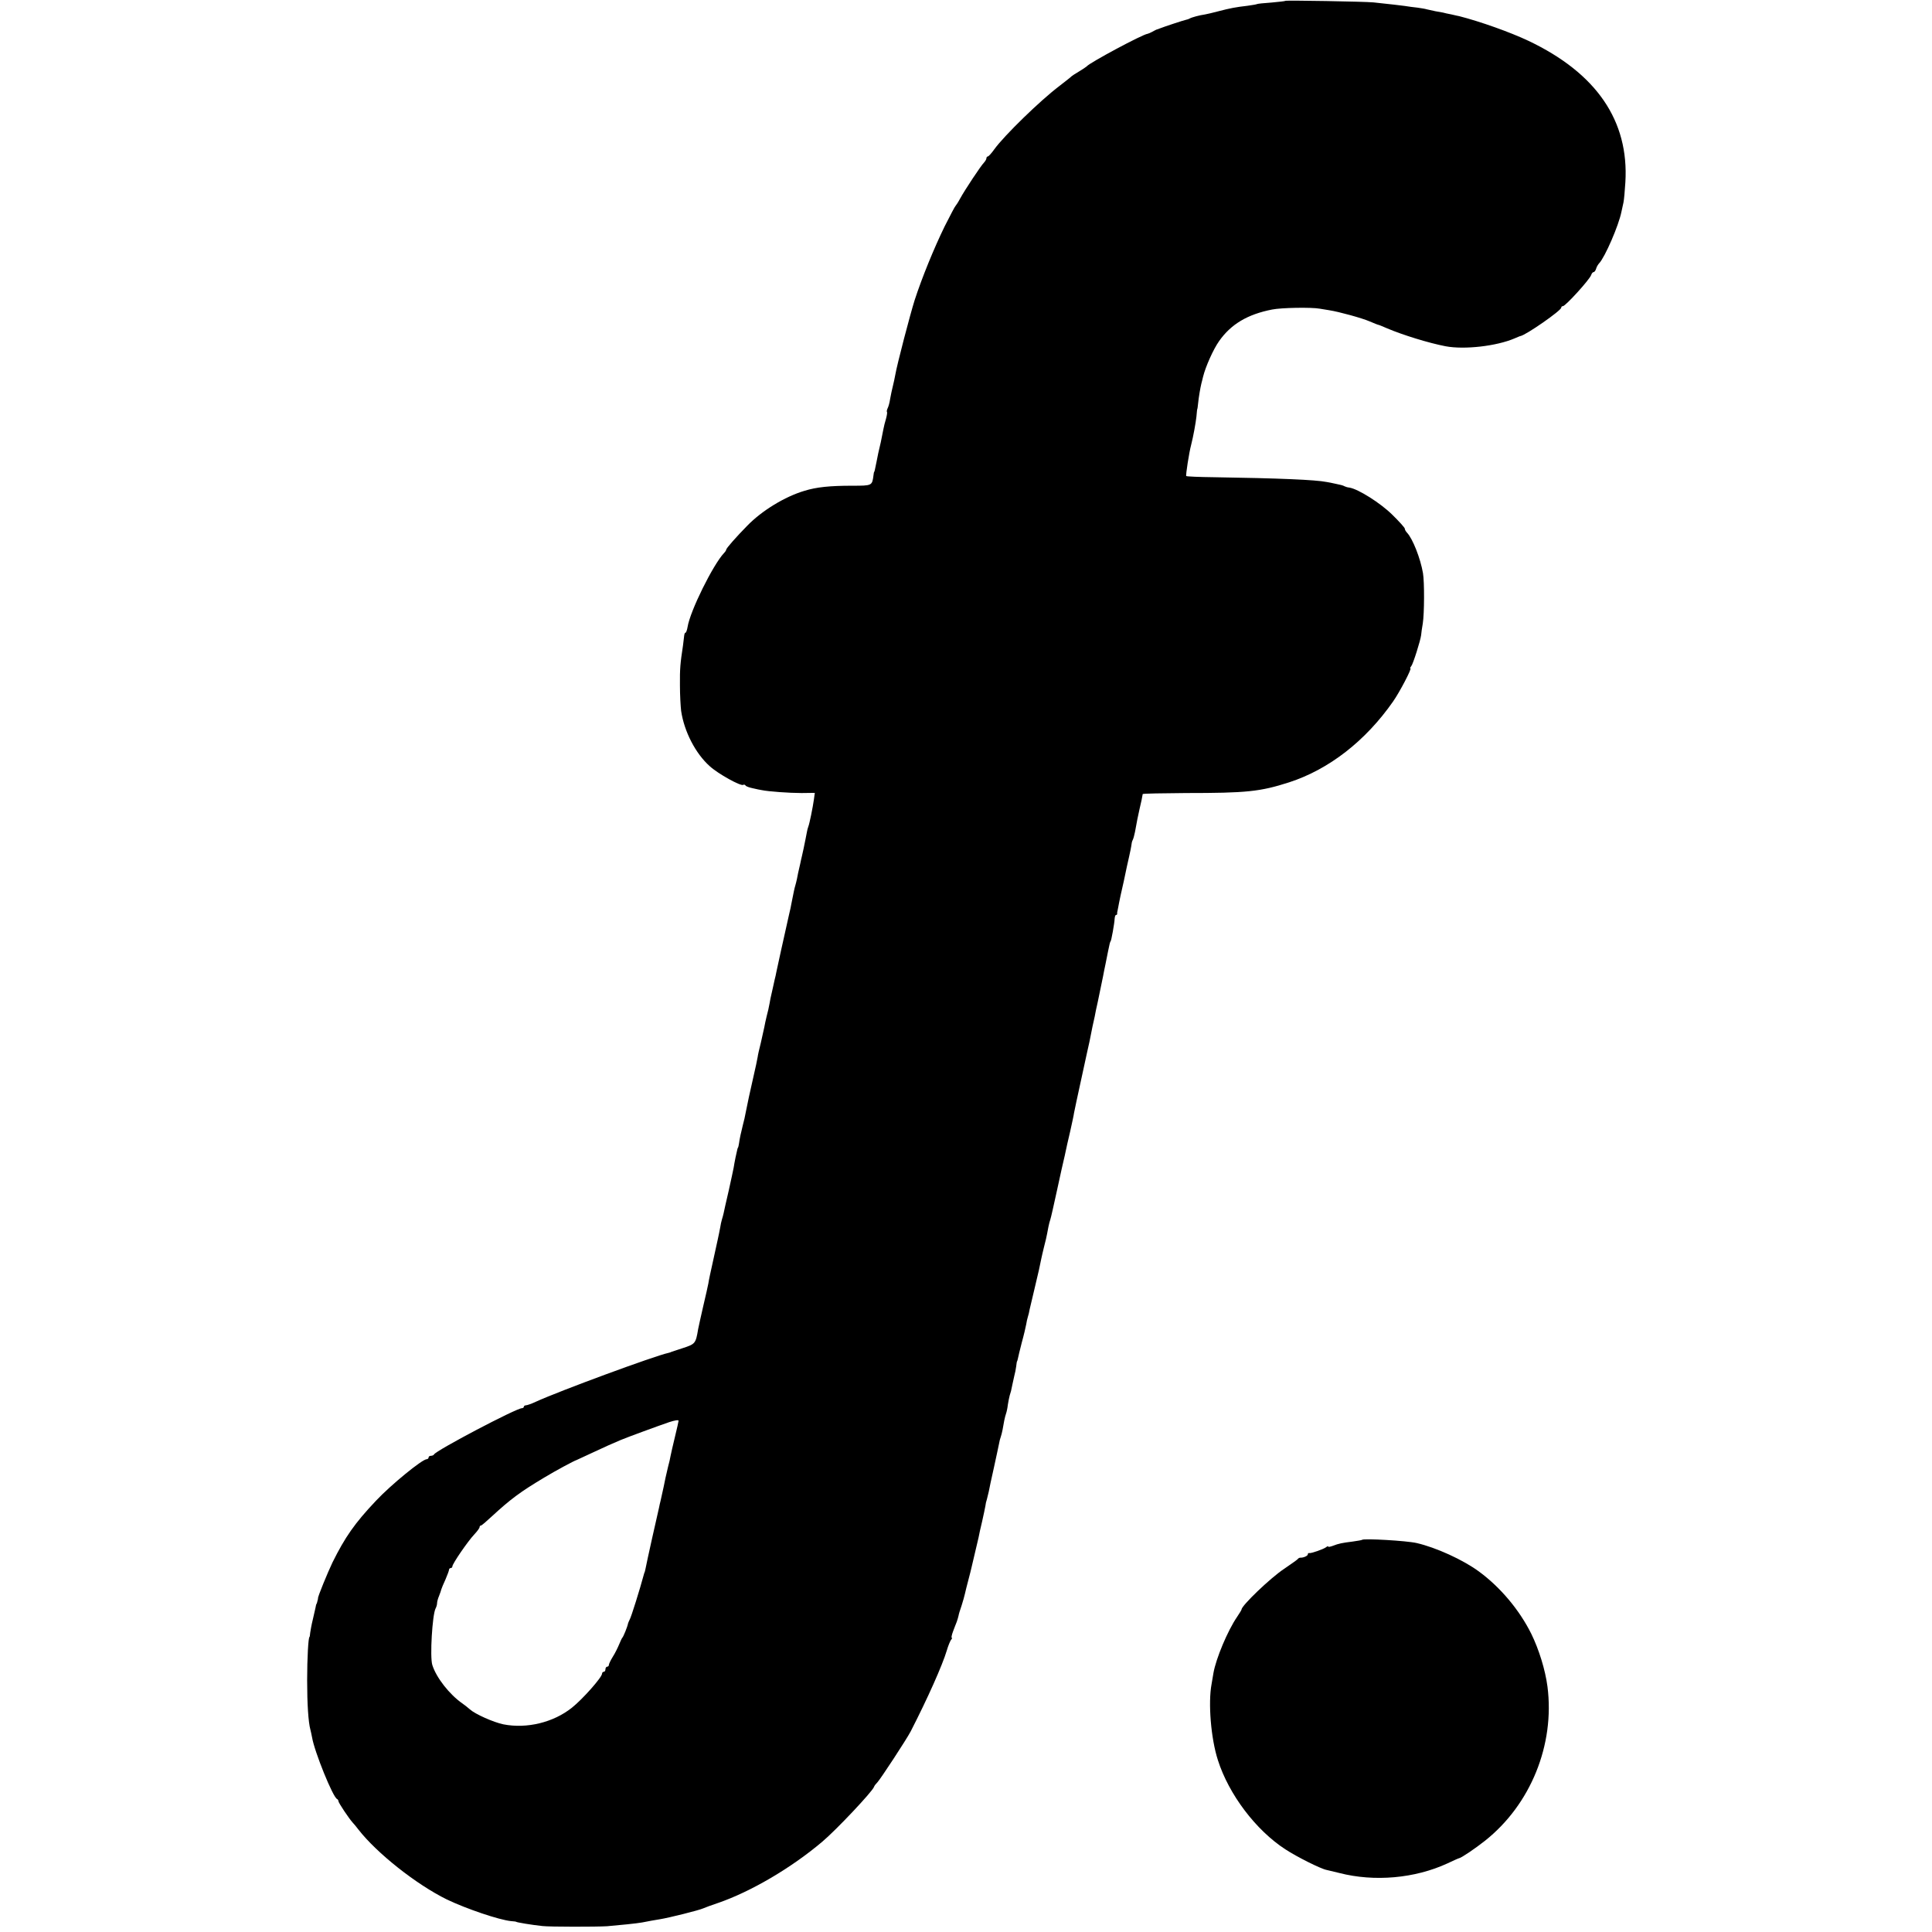
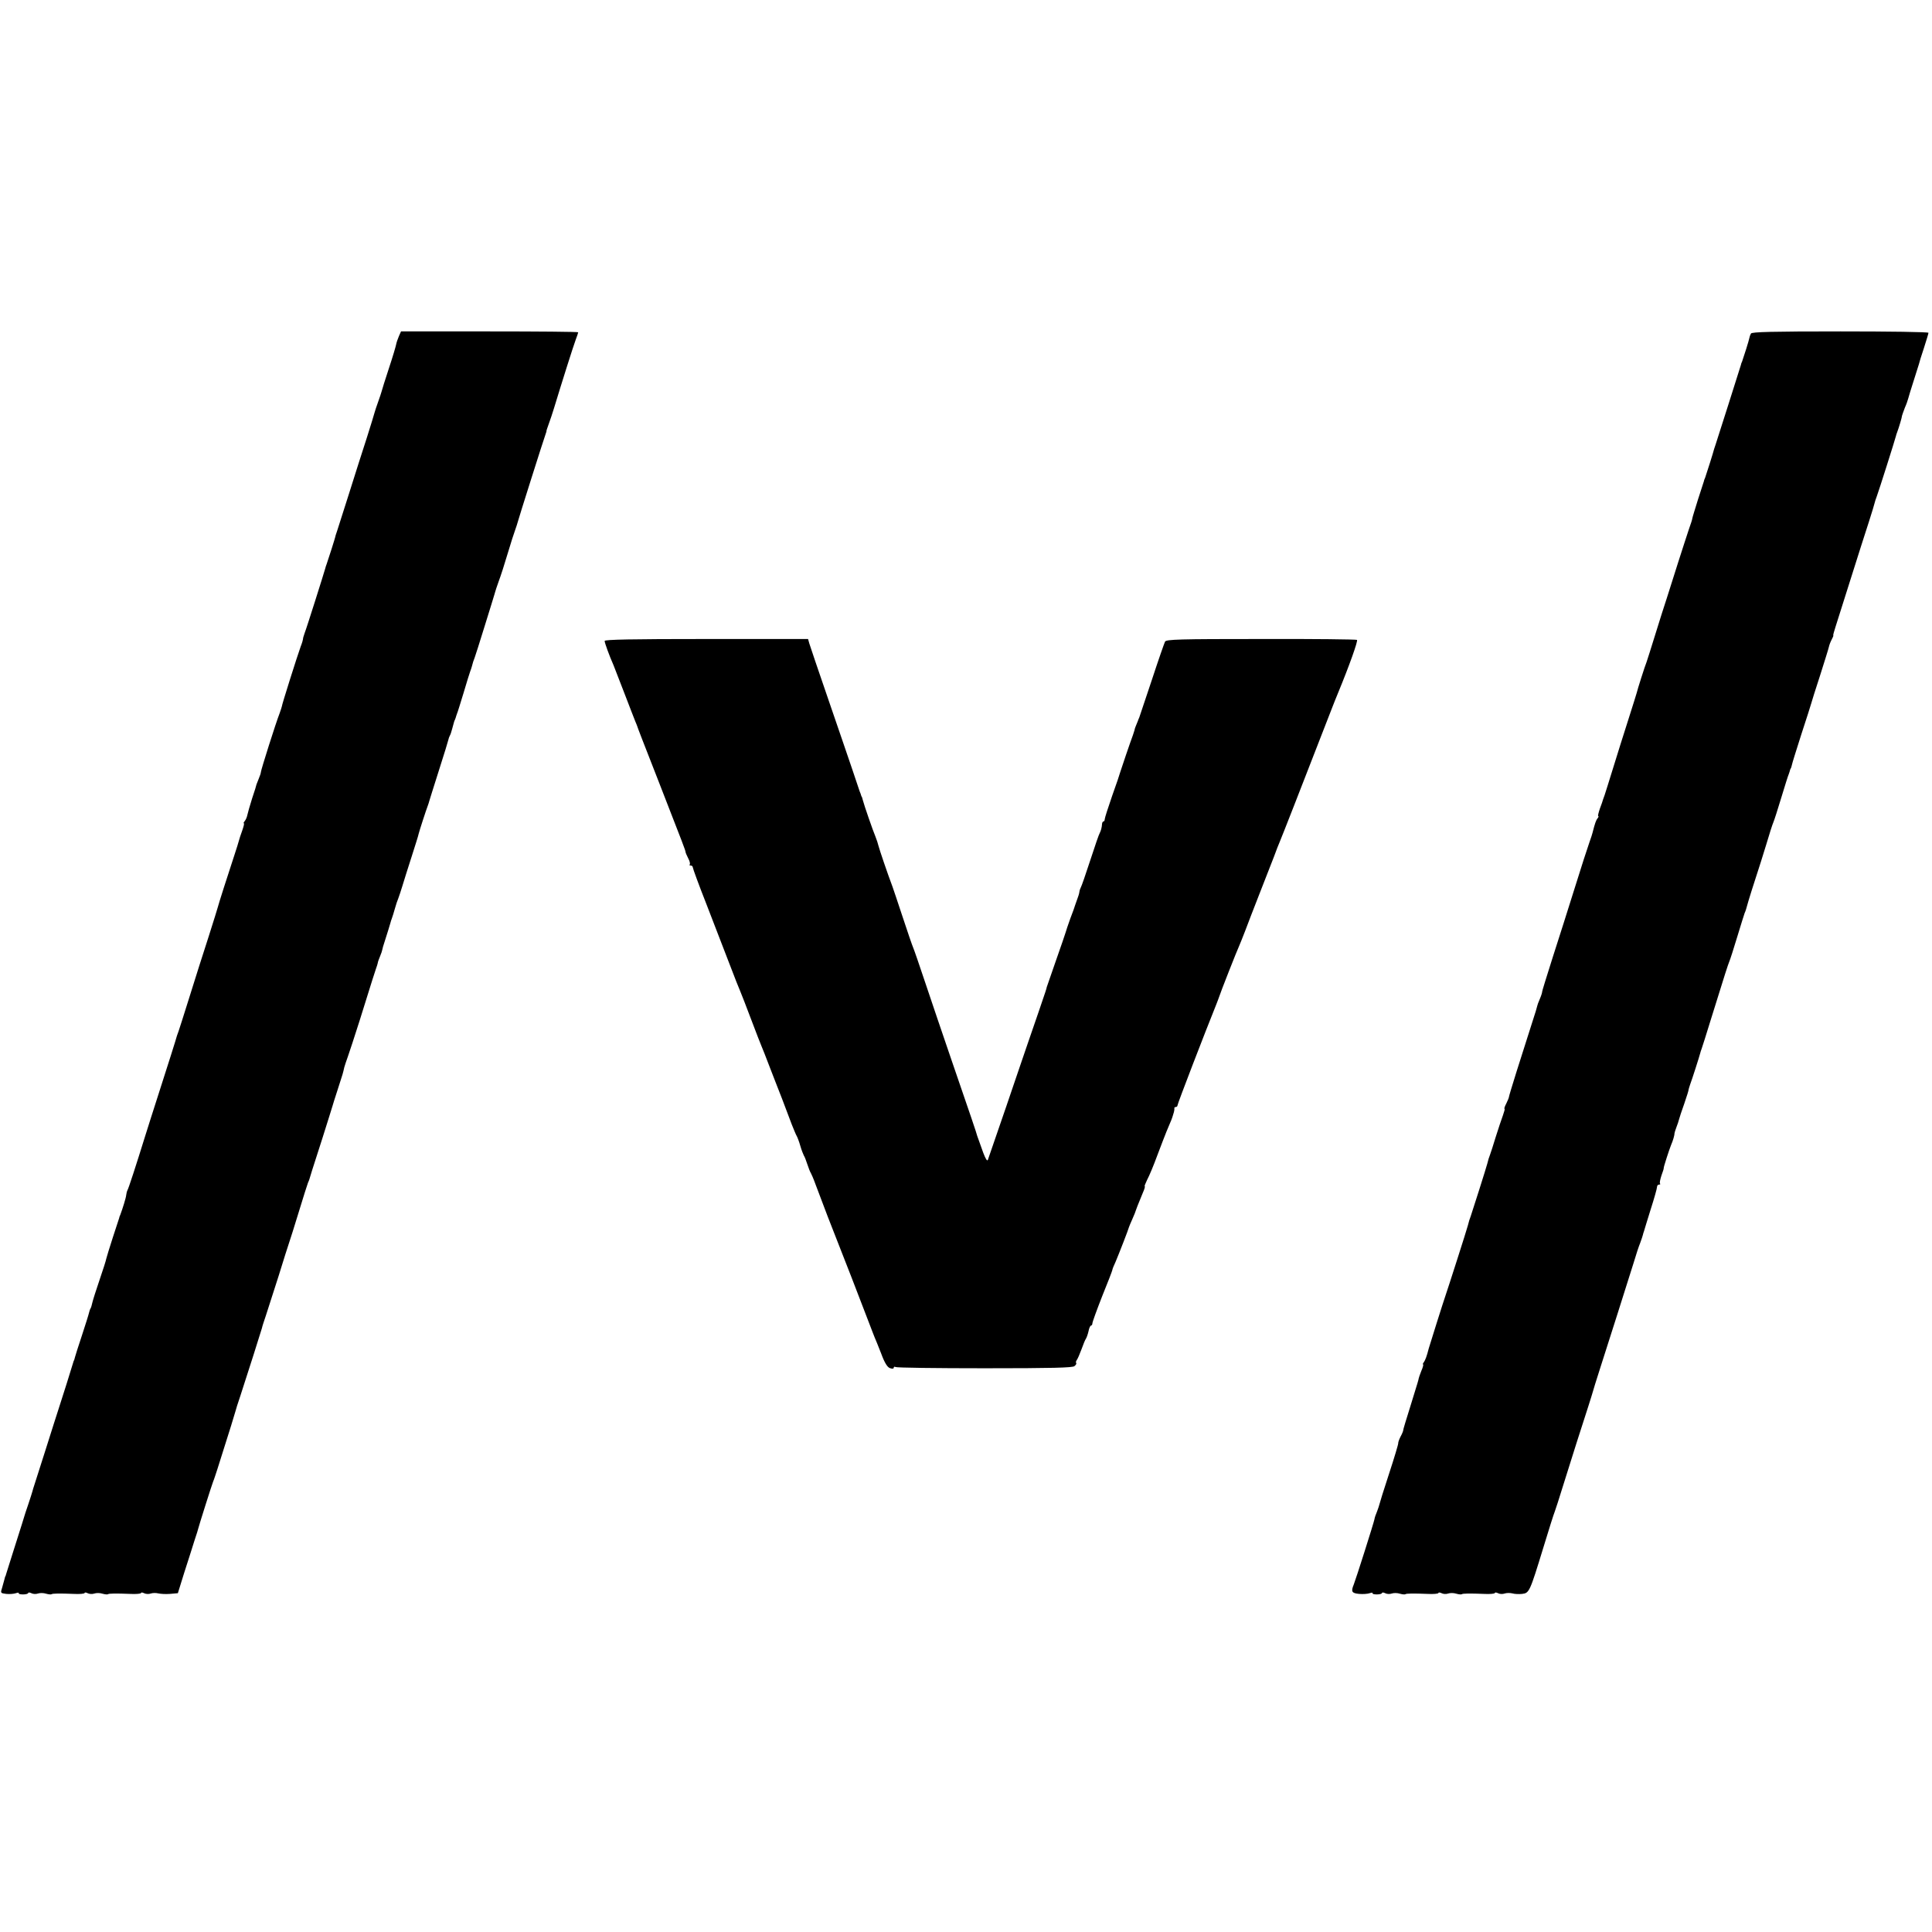
- <svg xmlns="http://www.w3.org/2000/svg" version="1.0" width="1136pt" height="1136pt" viewBox="0 0 1136 1136" preserveAspectRatio="xMidYMid meet">
-   <g transform="translate(0,1136) scale(0.1,-0.1)" fill="#000000" stroke="none">
-     <path d="M7558 11355 c-1 -2 -39 -6 -82 -10 -44 -3 -82 -7 -85 -9 -3 -2 -28 -6 -56 -10 -69 -8 -101 -14 -170 -32 -33 -9 -69 -17 -80 -19 -30 -4 -79 -17 -90 -24 -5 -3 -14 -6 -20 -7 -12 -2 -133 -42 -155 -51 -8 -3 -17 -7 -20 -7 -3 -1 -14 -7 -25 -13 -11 -6 -23 -11 -28 -12 -27 -2 -339 -169 -357 -191 -3 -3 -23 -17 -45 -30 -22 -13 -42 -26 -45 -29 -3 -4 -34 -28 -70 -56 -115 -87 -325 -292 -383 -372 -17 -24 -34 -43 -39 -43 -4 0 -8 -5 -8 -11 0 -6 -7 -17 -15 -26 -17 -17 -111 -158 -141 -213 -10 -19 -22 -37 -25 -40 -4 -3 -32 -57 -64 -120 -64 -131 -134 -303 -177 -435 -27 -86 -103 -376 -114 -440 -3 -16 -9 -46 -14 -65 -5 -19 -12 -53 -16 -75 -3 -22 -10 -47 -15 -56 -4 -9 -6 -18 -4 -21 3 -2 0 -20 -5 -39 -6 -19 -13 -47 -16 -64 -3 -16 -10 -50 -15 -75 -13 -55 -18 -77 -25 -115 -9 -44 -12 -60 -14 -60 -1 0 -3 -9 -4 -20 -8 -61 -8 -61 -124 -61 -133 0 -211 -8 -282 -30 -115 -34 -251 -117 -337 -206 -63 -64 -123 -132 -123 -140 0 -4 -6 -13 -13 -20 -64 -68 -199 -340 -214 -434 -3 -19 -9 -34 -12 -34 -4 0 -7 -8 -8 -17 -1 -10 -4 -36 -7 -58 -16 -105 -19 -137 -18 -235 0 -58 4 -125 7 -150 18 -122 85 -251 168 -325 49 -45 183 -119 197 -110 5 3 11 1 14 -4 3 -5 23 -12 43 -16 21 -5 45 -10 53 -11 37 -8 162 -17 233 -17 l78 1 -5 -37 c-7 -50 -26 -143 -33 -161 -3 -8 -7 -22 -8 -30 -3 -18 -13 -65 -20 -100 -3 -14 -8 -34 -10 -45 -3 -11 -7 -31 -10 -45 -11 -47 -15 -65 -19 -88 -3 -13 -7 -31 -10 -40 -5 -16 -9 -37 -22 -102 -2 -14 -9 -45 -15 -70 -30 -134 -71 -318 -74 -335 -2 -11 -6 -31 -10 -45 -3 -14 -8 -36 -11 -50 -3 -14 -7 -32 -9 -40 -2 -8 -7 -31 -10 -50 -3 -19 -11 -53 -17 -75 -5 -22 -12 -51 -14 -65 -3 -14 -12 -54 -20 -90 -9 -36 -18 -74 -19 -85 -2 -11 -6 -31 -9 -45 -38 -166 -55 -248 -61 -280 -3 -19 -11 -53 -17 -75 -11 -44 -19 -80 -23 -110 -2 -11 -4 -21 -5 -22 -3 -3 -3 -3 -15 -58 -4 -22 -10 -49 -11 -60 -2 -11 -15 -72 -29 -135 -15 -63 -28 -123 -30 -133 -2 -10 -7 -27 -10 -37 -3 -10 -8 -31 -10 -46 -3 -16 -9 -47 -14 -69 -5 -22 -18 -84 -30 -137 -12 -53 -24 -109 -26 -125 -3 -15 -16 -75 -30 -133 -13 -58 -27 -118 -30 -135 -14 -85 -17 -88 -91 -112 -38 -12 -69 -23 -69 -23 0 -1 -7 -3 -15 -5 -80 -17 -639 -223 -779 -287 -25 -12 -52 -21 -58 -21 -7 0 -13 -4 -13 -9 0 -4 -5 -8 -11 -8 -33 0 -508 -250 -517 -272 -2 -4 -10 -8 -18 -8 -8 0 -14 -4 -14 -10 0 -5 -5 -10 -11 -10 -26 0 -210 -150 -299 -245 -124 -131 -181 -213 -255 -362 -29 -61 -87 -202 -85 -210 0 -2 -1 -5 -1 -8 -1 -3 -3 -9 -4 -15 -1 -5 -3 -11 -5 -12 -1 -2 -3 -11 -5 -22 -2 -10 -9 -41 -16 -70 -7 -28 -13 -62 -15 -76 -1 -14 -3 -25 -4 -25 -7 0 -14 -124 -14 -255 0 -139 7 -247 19 -290 2 -8 7 -29 10 -46 14 -84 123 -353 147 -362 4 -2 8 -8 8 -13 0 -9 62 -102 84 -126 6 -6 21 -24 33 -40 108 -139 340 -323 521 -412 115 -55 307 -120 377 -127 17 -1 30 -3 30 -4 0 -3 95 -19 155 -25 42 -5 316 -5 380 -1 62 5 180 17 205 22 35 7 79 15 105 19 51 8 228 52 255 64 11 5 49 19 85 31 193 66 432 206 615 361 83 70 294 294 304 322 2 7 11 18 20 27 18 19 171 252 196 300 100 195 186 388 212 475 8 28 20 56 25 63 6 6 8 12 4 12 -3 0 0 17 8 38 8 20 17 46 22 57 4 11 8 26 10 34 1 8 9 35 18 60 8 25 17 57 20 71 3 14 12 50 20 80 8 30 17 66 20 80 3 14 12 52 20 85 8 33 17 71 20 85 2 14 12 57 21 95 9 39 17 79 19 90 1 11 5 29 9 40 3 11 8 31 11 45 2 14 16 77 30 140 14 63 27 126 30 140 2 14 7 32 10 40 3 8 8 27 11 43 3 15 7 39 10 55 3 15 8 34 11 42 3 8 8 31 10 50 3 19 8 44 11 55 7 21 8 25 16 65 3 14 8 36 11 50 4 14 9 39 11 55 2 17 4 30 5 30 1 0 3 7 5 16 1 8 12 51 23 95 12 43 23 91 26 107 2 15 7 35 10 45 3 9 8 28 10 42 3 14 15 63 26 110 27 112 35 149 44 195 2 11 9 38 14 60 10 38 15 58 27 123 3 15 8 34 11 42 3 8 21 87 40 175 19 88 37 169 40 180 3 11 7 31 10 45 3 14 14 66 26 115 11 50 22 99 23 110 2 11 22 106 45 210 23 105 43 199 46 210 2 11 10 52 18 90 9 39 18 81 20 95 3 14 8 36 11 50 7 33 25 119 31 150 2 14 9 45 14 70 5 25 12 59 15 75 7 37 13 60 15 60 4 0 23 106 24 133 1 12 4 22 8 22 5 0 7 3 7 8 -1 4 0 9 1 12 1 3 3 14 5 25 2 11 8 43 14 70 17 75 21 92 37 170 9 38 18 81 21 95 3 14 6 32 7 40 1 9 5 20 8 25 3 6 8 26 12 45 12 68 16 85 26 131 10 42 17 75 19 90 1 3 115 5 254 6 356 0 436 8 607 63 234 76 449 243 611 475 38 54 112 195 102 195 -3 0 -1 6 5 13 11 13 54 150 58 182 1 11 5 43 10 70 9 57 10 242 1 295 -15 87 -60 202 -94 238 -7 7 -13 18 -13 24 0 5 -33 42 -74 82 -69 68 -200 151 -252 159 -11 1 -23 5 -29 8 -5 4 -28 10 -50 14 -22 5 -47 10 -55 11 -65 13 -278 22 -662 28 -87 1 -160 4 -163 7 -4 4 17 140 29 184 12 46 27 129 31 166 2 24 4 44 5 44 1 0 3 16 5 35 3 32 13 91 19 115 2 6 6 24 10 40 15 60 60 161 94 209 70 100 168 158 312 186 54 11 231 14 280 5 14 -2 39 -6 55 -9 58 -9 193 -46 239 -66 26 -11 48 -20 51 -20 3 0 26 -10 52 -21 92 -39 244 -86 343 -105 111 -21 300 1 405 46 17 7 32 14 35 14 33 6 240 150 240 167 0 5 4 9 10 9 15 0 157 156 166 183 3 9 9 17 14 17 5 0 12 9 15 20 3 11 12 26 18 32 34 36 115 222 131 303 4 17 9 41 12 55 3 14 8 67 11 118 22 362 -170 642 -570 832 -108 51 -282 113 -407 145 -3 0 -23 5 -45 10 -22 4 -44 9 -50 11 -5 1 -26 5 -45 8 -19 4 -42 9 -50 11 -9 3 -34 7 -55 10 -22 2 -56 7 -75 10 -32 4 -70 9 -185 21 -52 5 -512 13 -517 9z m-3568 -8349 c0 -3 -9 -44 -21 -93 -12 -48 -23 -99 -26 -113 -2 -14 -9 -43 -15 -65 -5 -22 -12 -51 -15 -65 -4 -22 -15 -73 -29 -135 -3 -11 -7 -29 -9 -40 -3 -11 -20 -91 -40 -177 -19 -86 -37 -167 -39 -180 -3 -13 -5 -24 -7 -25 -1 -2 -2 -6 -3 -10 -23 -86 -75 -253 -84 -267 -3 -6 -7 -15 -9 -21 -3 -19 -28 -80 -34 -85 -3 -3 -11 -21 -19 -40 -8 -19 -24 -52 -37 -72 -13 -21 -23 -42 -23 -48 0 -5 -4 -10 -10 -10 -5 0 -10 -7 -10 -15 0 -8 -4 -15 -10 -15 -5 0 -10 -5 -10 -11 0 -21 -114 -150 -177 -200 -109 -87 -265 -125 -403 -98 -58 12 -166 60 -197 88 -10 9 -29 24 -43 34 -77 53 -155 153 -178 227 -15 47 0 295 19 332 5 9 9 23 9 32 0 8 5 27 12 43 6 15 12 33 13 38 2 6 12 32 24 57 11 26 21 52 21 57 0 6 5 11 10 11 6 0 10 5 10 10 0 15 91 148 129 188 17 18 31 37 31 43 0 5 3 9 8 9 4 0 32 24 63 53 112 103 167 144 309 229 66 40 176 99 190 103 3 1 46 21 95 44 91 42 101 47 165 74 35 15 229 86 285 105 33 11 55 14 55 8z" />
-     <path d="M8009 2306 c-2 -2 -26 -6 -54 -10 -64 -8 -84 -12 -117 -25 -16 -6 -28 -8 -28 -5 0 4 -6 2 -12 -3 -15 -12 -90 -38 -100 -35 -5 1 -8 -2 -8 -7 0 -10 -27 -21 -44 -20 -5 0 -12 -3 -15 -8 -3 -4 -40 -30 -81 -58 -80 -53 -250 -216 -250 -239 0 -3 -12 -22 -26 -43 -56 -82 -124 -245 -139 -330 -3 -18 -8 -48 -11 -65 -21 -111 -4 -320 37 -447 64 -202 224 -413 397 -525 67 -44 209 -115 242 -121 8 -2 42 -10 75 -18 206 -53 444 -32 635 56 36 17 67 31 70 31 14 3 93 56 151 102 269 213 412 565 368 907 -13 99 -50 218 -95 310 -70 141 -182 274 -307 366 -95 70 -254 142 -367 168 -61 14 -311 28 -321 19z" />
+ <svg xmlns="http://www.w3.org/2000/svg" version="1.0" width="1096pt" height="1096pt" viewBox="0 0 1096 1096" preserveAspectRatio="xMidYMid meet">
+   <g transform="translate(0,1096) scale(0.1,-0.1)" fill="#000000" stroke="none">
+     <path d="M2263 9053 c-7 -16 -14 -37 -16 -48 -2 -11 -20 -72 -41 -135 -21 -63 -39 -122 -41 -130 -2 -8 -11 -35 -20 -60 -9 -25 -18 -52 -20 -60 -2 -8 -21 -71 -43 -140 -23 -69 -68 -213 -102 -320 -34 -107 -64 -202 -67 -210 -3 -8 -7 -20 -9 -27 -2 -14 -43 -140 -51 -163 -3 -8 -7 -19 -8 -25 -5 -19 -106 -340 -117 -367 -5 -15 -10 -30 -9 -33 0 -3 -5 -22 -13 -42 -18 -49 -109 -337 -107 -340 0 -2 -6 -20 -13 -40 -21 -53 -106 -322 -106 -333 0 -5 -5 -21 -12 -37 -6 -15 -12 -30 -13 -33 0 -3 -11 -39 -25 -80 -13 -41 -25 -84 -27 -94 -2 -11 -8 -25 -14 -33 -6 -7 -9 -13 -6 -13 4 0 -1 -19 -9 -42 -9 -24 -17 -50 -19 -58 -2 -8 -13 -44 -25 -80 -35 -106 -92 -284 -94 -295 -1 -5 -25 -82 -53 -170 -29 -88 -77 -241 -108 -340 -31 -99 -59 -187 -62 -195 -3 -8 -7 -19 -9 -25 -3 -13 -51 -165 -109 -345 -26 -80 -57 -179 -70 -220 -55 -177 -96 -303 -102 -312 -3 -6 -6 -18 -7 -27 -1 -15 -20 -76 -33 -111 -4 -8 -7 -17 -7 -20 -1 -3 -17 -52 -36 -110 -19 -58 -35 -112 -37 -120 -1 -8 -18 -62 -38 -120 -20 -58 -38 -116 -41 -129 -3 -14 -7 -28 -10 -33 -3 -4 -7 -16 -9 -25 -2 -10 -20 -67 -40 -128 -20 -60 -38 -117 -40 -125 -2 -8 -4 -16 -5 -17 -2 -2 -3 -6 -4 -10 -2 -9 -73 -235 -86 -273 -5 -14 -36 -113 -70 -220 -34 -107 -64 -202 -67 -210 -3 -8 -7 -22 -9 -30 -2 -8 -13 -42 -24 -75 -11 -33 -22 -64 -23 -70 -3 -12 -11 -35 -63 -200 -21 -66 -39 -123 -40 -127 -1 -5 -2 -9 -4 -10 -1 -2 -3 -10 -5 -18 -2 -8 -8 -29 -13 -47 -10 -30 -9 -31 23 -35 19 -2 43 0 55 4 12 4 19 4 16 0 -2 -4 9 -7 25 -7 16 0 29 4 29 8 0 4 8 4 18 -1 9 -5 26 -6 37 -2 11 4 32 4 47 -1 14 -4 28 -5 30 -3 5 5 49 5 126 2 34 -2 62 1 62 5 0 4 8 4 17 -1 10 -5 27 -6 38 -2 11 4 32 4 47 -1 14 -4 28 -5 30 -3 5 5 49 5 126 2 34 -2 62 1 62 5 0 4 8 4 17 -1 10 -5 27 -6 38 -2 11 4 30 4 42 1 13 -3 43 -5 67 -3 l45 4 36 116 c21 65 47 146 58 182 12 36 22 67 22 70 3 14 77 248 84 265 5 11 15 43 24 70 71 223 101 321 103 330 1 6 13 44 27 85 39 119 120 374 123 386 1 7 11 38 22 70 11 33 43 133 72 224 28 91 55 176 60 190 5 14 30 93 55 175 25 83 49 157 52 165 4 8 7 17 8 20 2 9 15 50 73 230 30 96 57 180 58 185 1 6 15 48 30 95 29 89 30 93 37 125 3 11 12 38 20 60 8 22 38 114 67 205 81 259 82 263 92 292 6 15 10 31 11 35 0 4 6 22 13 38 7 17 12 32 12 35 1 3 3 12 5 20 24 75 40 127 42 135 1 6 5 17 8 25 3 8 11 33 17 55 6 22 15 49 20 60 4 11 15 43 23 70 8 28 32 102 52 165 20 63 39 122 40 130 4 17 43 137 52 160 3 8 7 20 8 25 2 6 26 85 55 175 29 90 53 169 54 175 1 5 4 15 7 20 4 6 10 24 14 40 12 44 12 45 15 50 1 3 3 8 5 13 1 4 4 14 7 22 4 8 20 62 38 120 17 58 34 112 37 120 3 8 8 22 10 30 5 21 9 32 16 50 3 8 29 89 57 180 28 91 53 170 54 175 2 6 4 13 5 17 1 5 10 32 20 60 11 29 34 100 51 158 17 58 37 119 43 135 6 17 12 35 13 40 2 11 150 479 160 505 3 8 5 15 4 15 -1 0 5 18 13 40 8 22 22 63 30 90 40 132 110 354 123 388 8 20 14 40 14 42 0 3 -226 5 -503 5 l-502 0 -12 -27z" />
+     <path d="M9933 9068 c-4 -7 -8 -18 -9 -25 -2 -13 -32 -108 -41 -133 -4 -8 -7 -17 -7 -20 -5 -17 -136 -430 -143 -450 -3 -8 -7 -20 -9 -27 -3 -14 -43 -141 -51 -163 -4 -8 -7 -17 -7 -20 -1 -3 -16 -50 -34 -105 -17 -55 -32 -103 -32 -107 0 -5 -9 -32 -19 -60 -10 -29 -37 -114 -61 -188 -23 -74 -53 -166 -65 -205 -13 -38 -42 -131 -65 -205 -23 -74 -45 -144 -49 -155 -8 -18 -54 -163 -56 -175 0 -3 -22 -70 -47 -150 -26 -80 -65 -206 -88 -280 -23 -74 -44 -142 -47 -150 -3 -8 -7 -19 -9 -25 -1 -5 -9 -29 -18 -52 -8 -24 -13 -43 -9 -43 3 0 1 -6 -4 -12 -9 -11 -15 -28 -29 -83 -1 -5 -9 -30 -18 -55 -9 -25 -46 -139 -82 -255 -36 -115 -93 -295 -127 -400 -33 -104 -60 -191 -59 -193 1 -1 -4 -18 -12 -37 -9 -20 -15 -38 -15 -40 0 -3 -13 -47 -30 -98 -59 -183 -131 -412 -131 -420 0 -4 -7 -21 -15 -37 -9 -17 -13 -30 -10 -30 3 0 -2 -17 -9 -37 -8 -21 -26 -76 -41 -123 -14 -47 -29 -92 -32 -100 -6 -15 -11 -31 -16 -52 -4 -17 -87 -279 -94 -298 -6 -15 -10 -28 -16 -52 -4 -18 -116 -367 -127 -398 -8 -22 -92 -288 -95 -300 -11 -44 -20 -67 -28 -78 -5 -6 -7 -12 -4 -12 3 0 -1 -17 -10 -37 -8 -21 -15 -40 -15 -43 -1 -8 -3 -15 -47 -157 -23 -73 -42 -135 -41 -138 0 -3 -6 -19 -15 -35 -8 -16 -14 -33 -13 -37 1 -4 -22 -82 -52 -173 -30 -91 -54 -169 -55 -175 -1 -5 -7 -23 -13 -39 -7 -16 -14 -36 -15 -45 -4 -21 -105 -339 -117 -369 -17 -41 -12 -50 30 -54 22 -2 49 0 60 4 12 4 19 4 16 0 -2 -4 9 -7 25 -7 16 0 29 4 29 8 0 4 8 4 18 -1 9 -5 26 -6 37 -2 11 4 32 4 47 -1 14 -4 28 -5 30 -3 5 5 49 5 126 2 34 -2 62 1 62 5 0 4 8 4 18 -1 9 -5 26 -6 37 -2 11 4 32 4 47 -1 14 -4 28 -5 30 -3 5 5 49 5 126 2 34 -2 62 1 62 5 0 4 8 4 18 -1 9 -5 26 -6 37 -2 11 4 31 4 44 1 13 -4 38 -5 56 -3 40 5 43 10 120 262 31 102 60 194 65 205 4 11 25 74 45 140 50 161 111 352 143 450 14 44 27 85 28 90 1 6 20 66 42 135 48 149 154 483 189 595 13 44 30 96 38 115 7 19 14 40 15 45 1 6 4 15 6 20 1 6 19 61 38 124 20 62 36 119 36 127 0 8 5 14 12 14 6 0 9 3 5 6 -3 3 1 23 8 45 8 22 14 40 13 42 -2 3 32 108 42 132 10 22 20 57 19 65 0 3 5 19 11 35 7 17 13 37 15 45 2 8 15 49 30 90 14 41 25 76 24 78 0 2 4 15 9 30 10 26 52 157 57 177 1 6 5 17 8 25 3 8 27 83 52 165 83 268 97 310 105 330 5 11 25 74 45 140 20 66 39 127 42 135 8 18 6 15 22 70 7 25 26 83 41 130 16 47 42 132 60 190 17 58 35 114 40 125 5 11 25 74 45 140 20 66 39 127 43 135 3 8 6 18 7 23 2 4 3 8 5 10 1 1 3 9 5 17 1 8 26 87 54 175 29 88 54 167 56 175 2 8 24 79 50 158 25 79 48 152 50 162 2 10 9 29 16 42 7 13 11 23 9 23 -2 0 4 23 13 50 9 28 48 151 87 275 39 124 85 268 102 320 17 52 31 100 32 105 1 6 7 24 13 40 11 29 103 319 108 340 1 6 5 17 8 25 9 23 27 84 27 92 1 4 8 24 16 45 9 20 17 44 19 52 2 9 16 54 31 101 15 47 28 90 30 95 1 6 13 46 28 90 14 44 26 83 26 87 0 5 -225 8 -499 8 -389 0 -502 -3 -508 -12z" />
+     <path d="M3430 7324 c0 -10 25 -80 51 -139 4 -11 32 -83 62 -160 30 -77 57 -149 62 -160 5 -11 9 -22 10 -25 1 -5 31 -83 122 -315 143 -367 150 -385 152 -398 0 -4 7 -20 15 -36 9 -16 12 -31 9 -35 -4 -3 -1 -6 5 -6 7 0 12 -5 12 -10 0 -6 34 -99 77 -208 42 -108 100 -260 130 -337 29 -77 58 -149 63 -160 5 -11 32 -81 60 -155 28 -74 55 -144 60 -155 5 -11 25 -62 44 -112 20 -51 52 -135 72 -185 19 -51 45 -118 56 -148 12 -30 24 -59 28 -65 3 -5 13 -30 20 -55 7 -25 17 -49 20 -55 4 -5 13 -28 20 -50 7 -22 16 -44 20 -50 3 -5 15 -32 25 -60 10 -27 42 -111 70 -185 29 -74 90 -229 135 -345 44 -115 90 -235 102 -265 11 -30 25 -64 29 -75 5 -11 22 -53 38 -94 19 -52 35 -77 49 -82 14 -5 22 -4 22 2 0 6 5 7 10 4 6 -4 233 -7 505 -7 384 0 499 3 510 12 9 7 13 15 10 18 -3 3 -1 10 3 16 5 6 17 34 27 61 10 28 21 55 25 60 4 6 11 25 15 43 3 17 10 32 14 32 4 0 8 6 8 13 0 7 25 76 56 155 32 78 57 144 57 147 0 4 8 25 19 48 17 40 74 186 76 197 1 3 9 23 19 45 10 22 19 45 20 50 3 10 8 22 39 98 9 20 14 37 11 37 -3 0 4 17 14 38 11 20 37 82 57 137 21 55 44 116 52 135 29 68 32 75 39 100 5 14 7 28 6 33 -1 4 3 7 8 7 6 0 10 5 10 10 0 9 156 414 221 575 7 17 13 35 15 40 3 13 102 265 114 290 5 11 20 49 34 85 13 36 50 130 81 210 31 80 68 174 82 210 13 36 28 74 33 85 5 11 41 103 81 205 69 178 183 471 216 555 8 22 24 60 34 85 64 155 114 296 107 300 -4 3 -249 6 -544 5 -466 0 -538 -2 -545 -15 -4 -8 -38 -105 -74 -215 -37 -110 -69 -207 -72 -215 -4 -8 -7 -17 -8 -20 -1 -3 -5 -13 -9 -22 -4 -9 -9 -22 -10 -30 -2 -7 -6 -20 -9 -28 -13 -34 -68 -196 -72 -210 -2 -8 -22 -69 -46 -135 -23 -66 -42 -126 -42 -132 0 -7 -3 -13 -7 -13 -4 0 -7 -6 -8 -12 -1 -21 -7 -42 -13 -53 -4 -5 -28 -75 -54 -155 -26 -80 -50 -149 -54 -155 -3 -5 -7 -17 -8 -26 -1 -9 -7 -27 -12 -40 -5 -13 -10 -28 -12 -34 -1 -5 -13 -39 -27 -75 -13 -36 -25 -72 -27 -80 -2 -8 -27 -80 -55 -160 -28 -80 -51 -147 -52 -150 -1 -8 -5 -20 -46 -140 -22 -63 -50 -144 -62 -180 -12 -36 -67 -195 -121 -355 -55 -159 -102 -297 -105 -305 -4 -9 -13 6 -26 40 -11 30 -22 62 -25 70 -3 8 -7 20 -9 25 -3 14 -39 120 -144 425 -50 146 -118 346 -151 445 -33 99 -64 189 -69 200 -5 11 -32 90 -60 175 -28 85 -54 162 -57 170 -28 74 -74 210 -79 230 -3 13 -11 38 -18 55 -13 30 -64 177 -71 205 -2 8 -4 16 -5 18 -2 1 -3 5 -5 10 -1 4 -4 14 -8 22 -3 8 -22 65 -42 125 -21 61 -82 241 -137 400 -55 160 -103 301 -107 315 l-7 25 -577 0 c-422 0 -577 -3 -577 -11z" />
  </g>
</svg>
